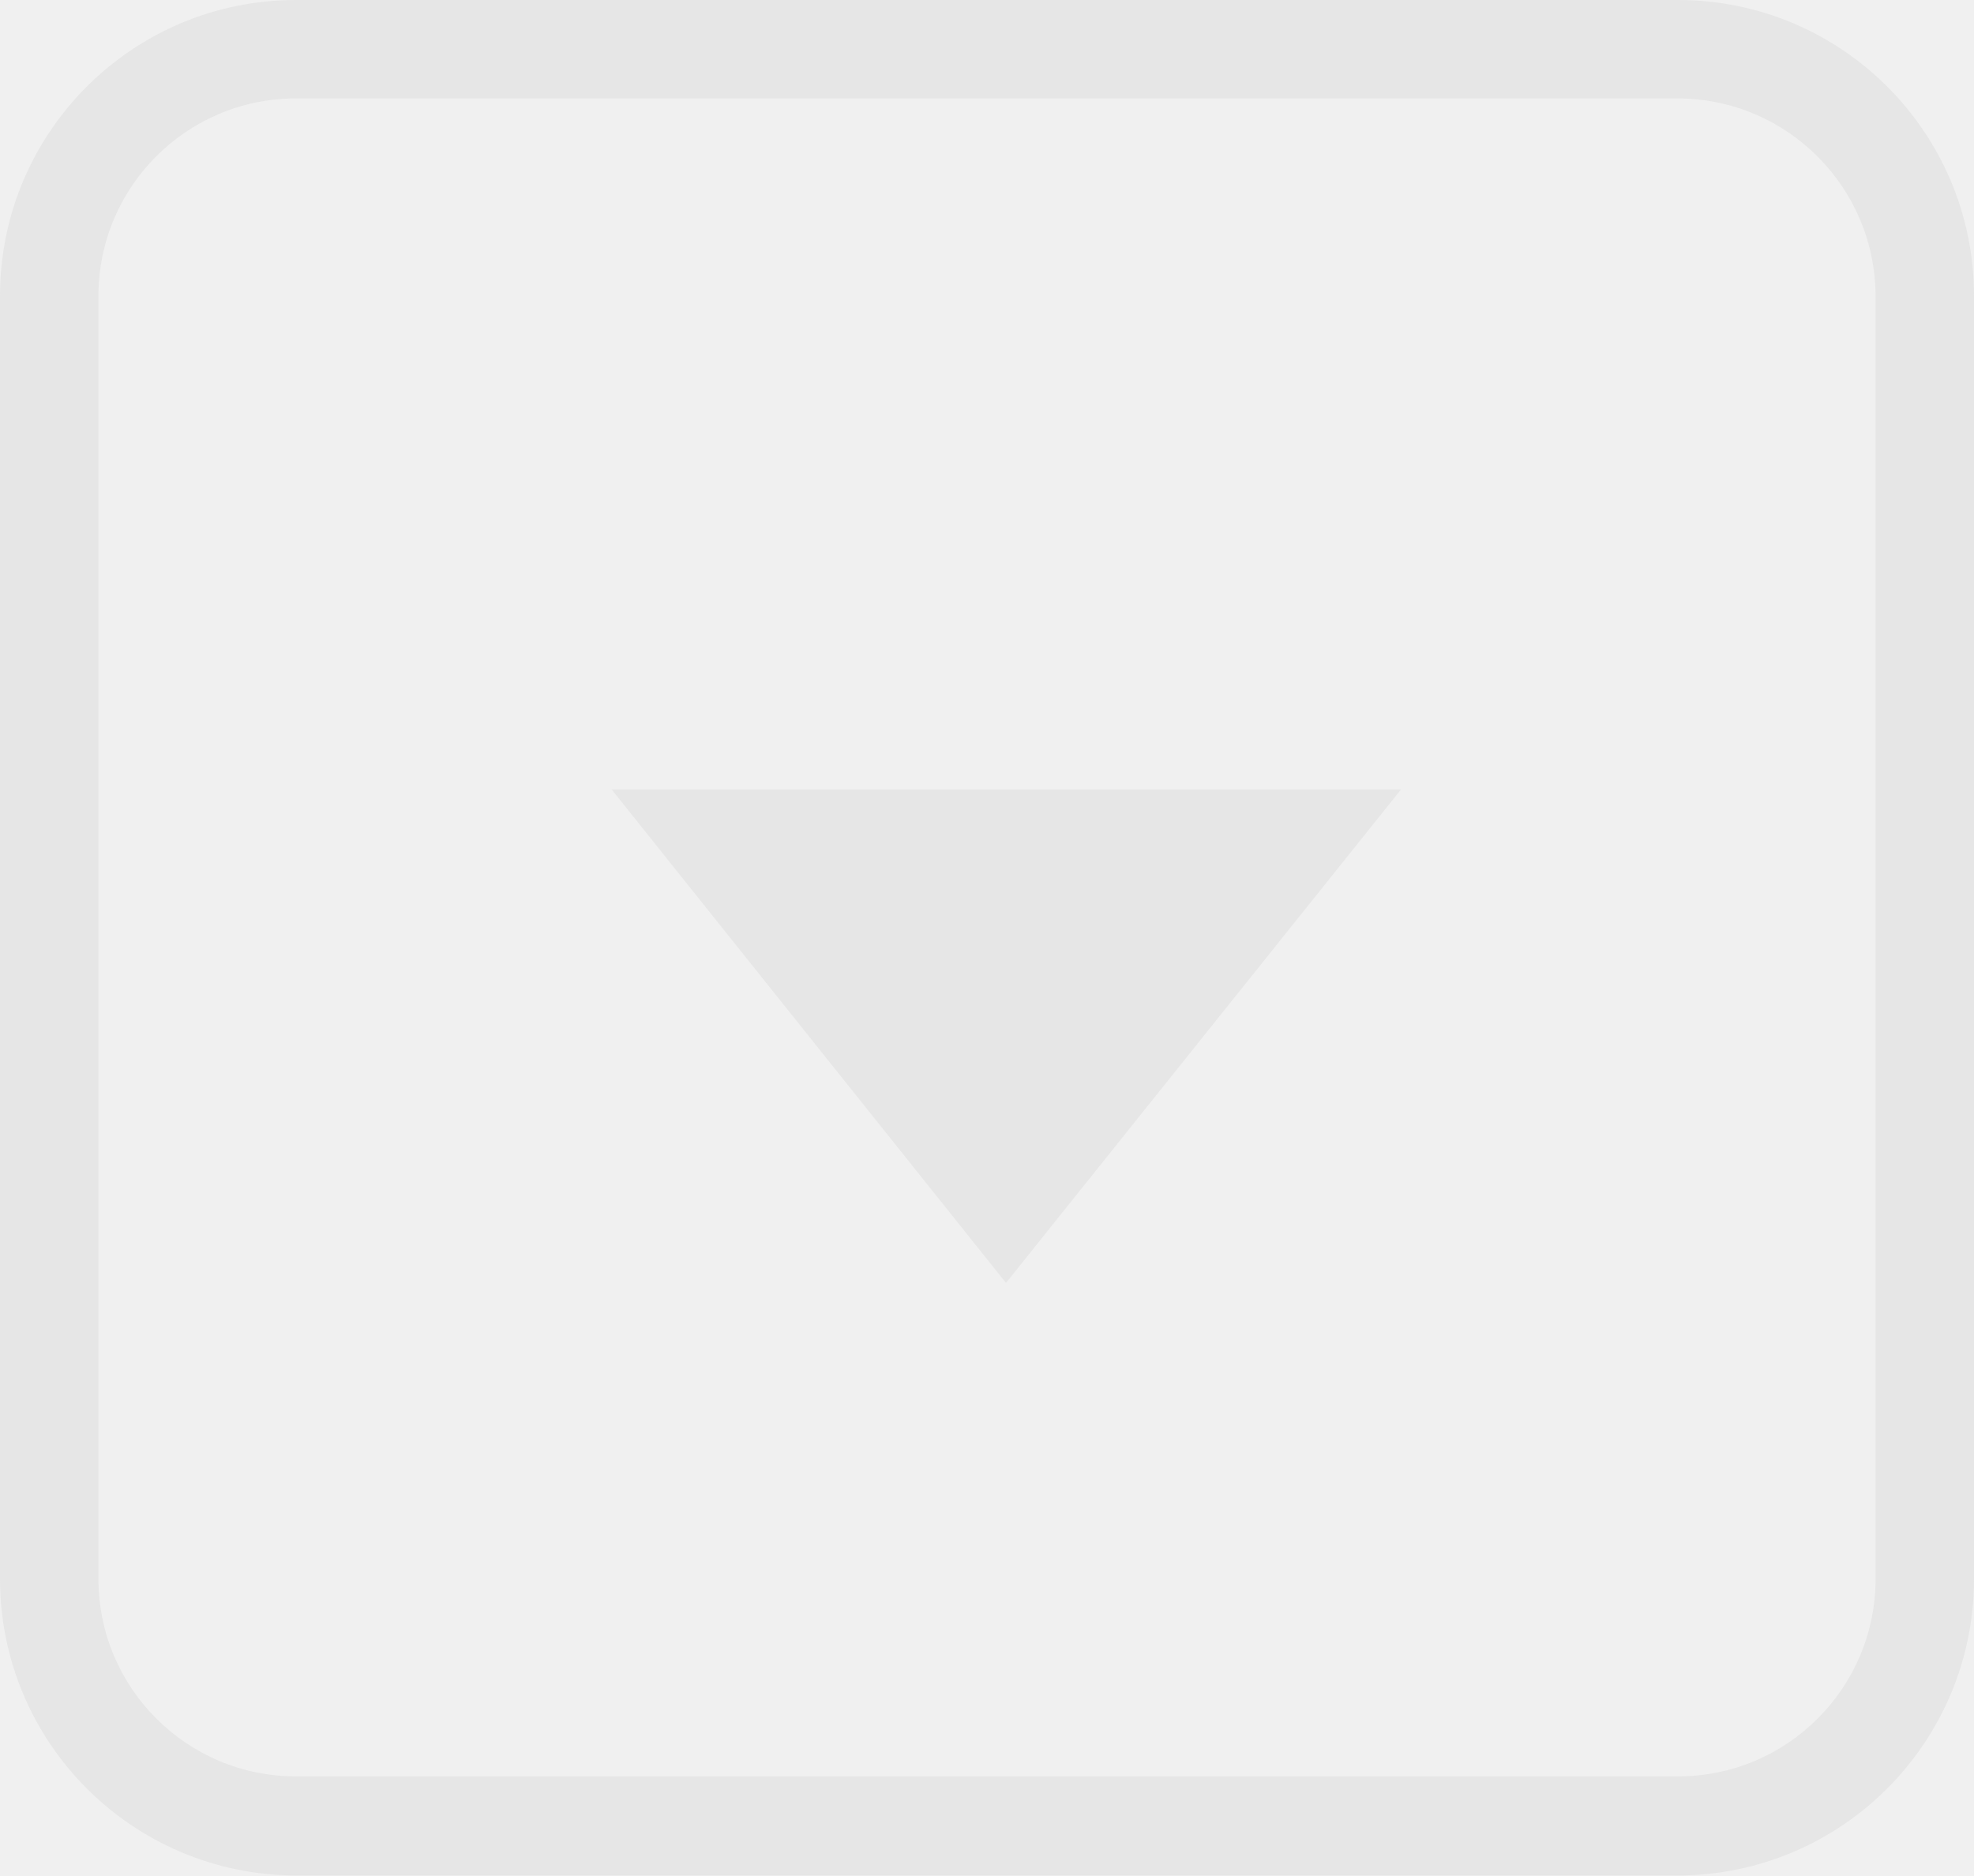
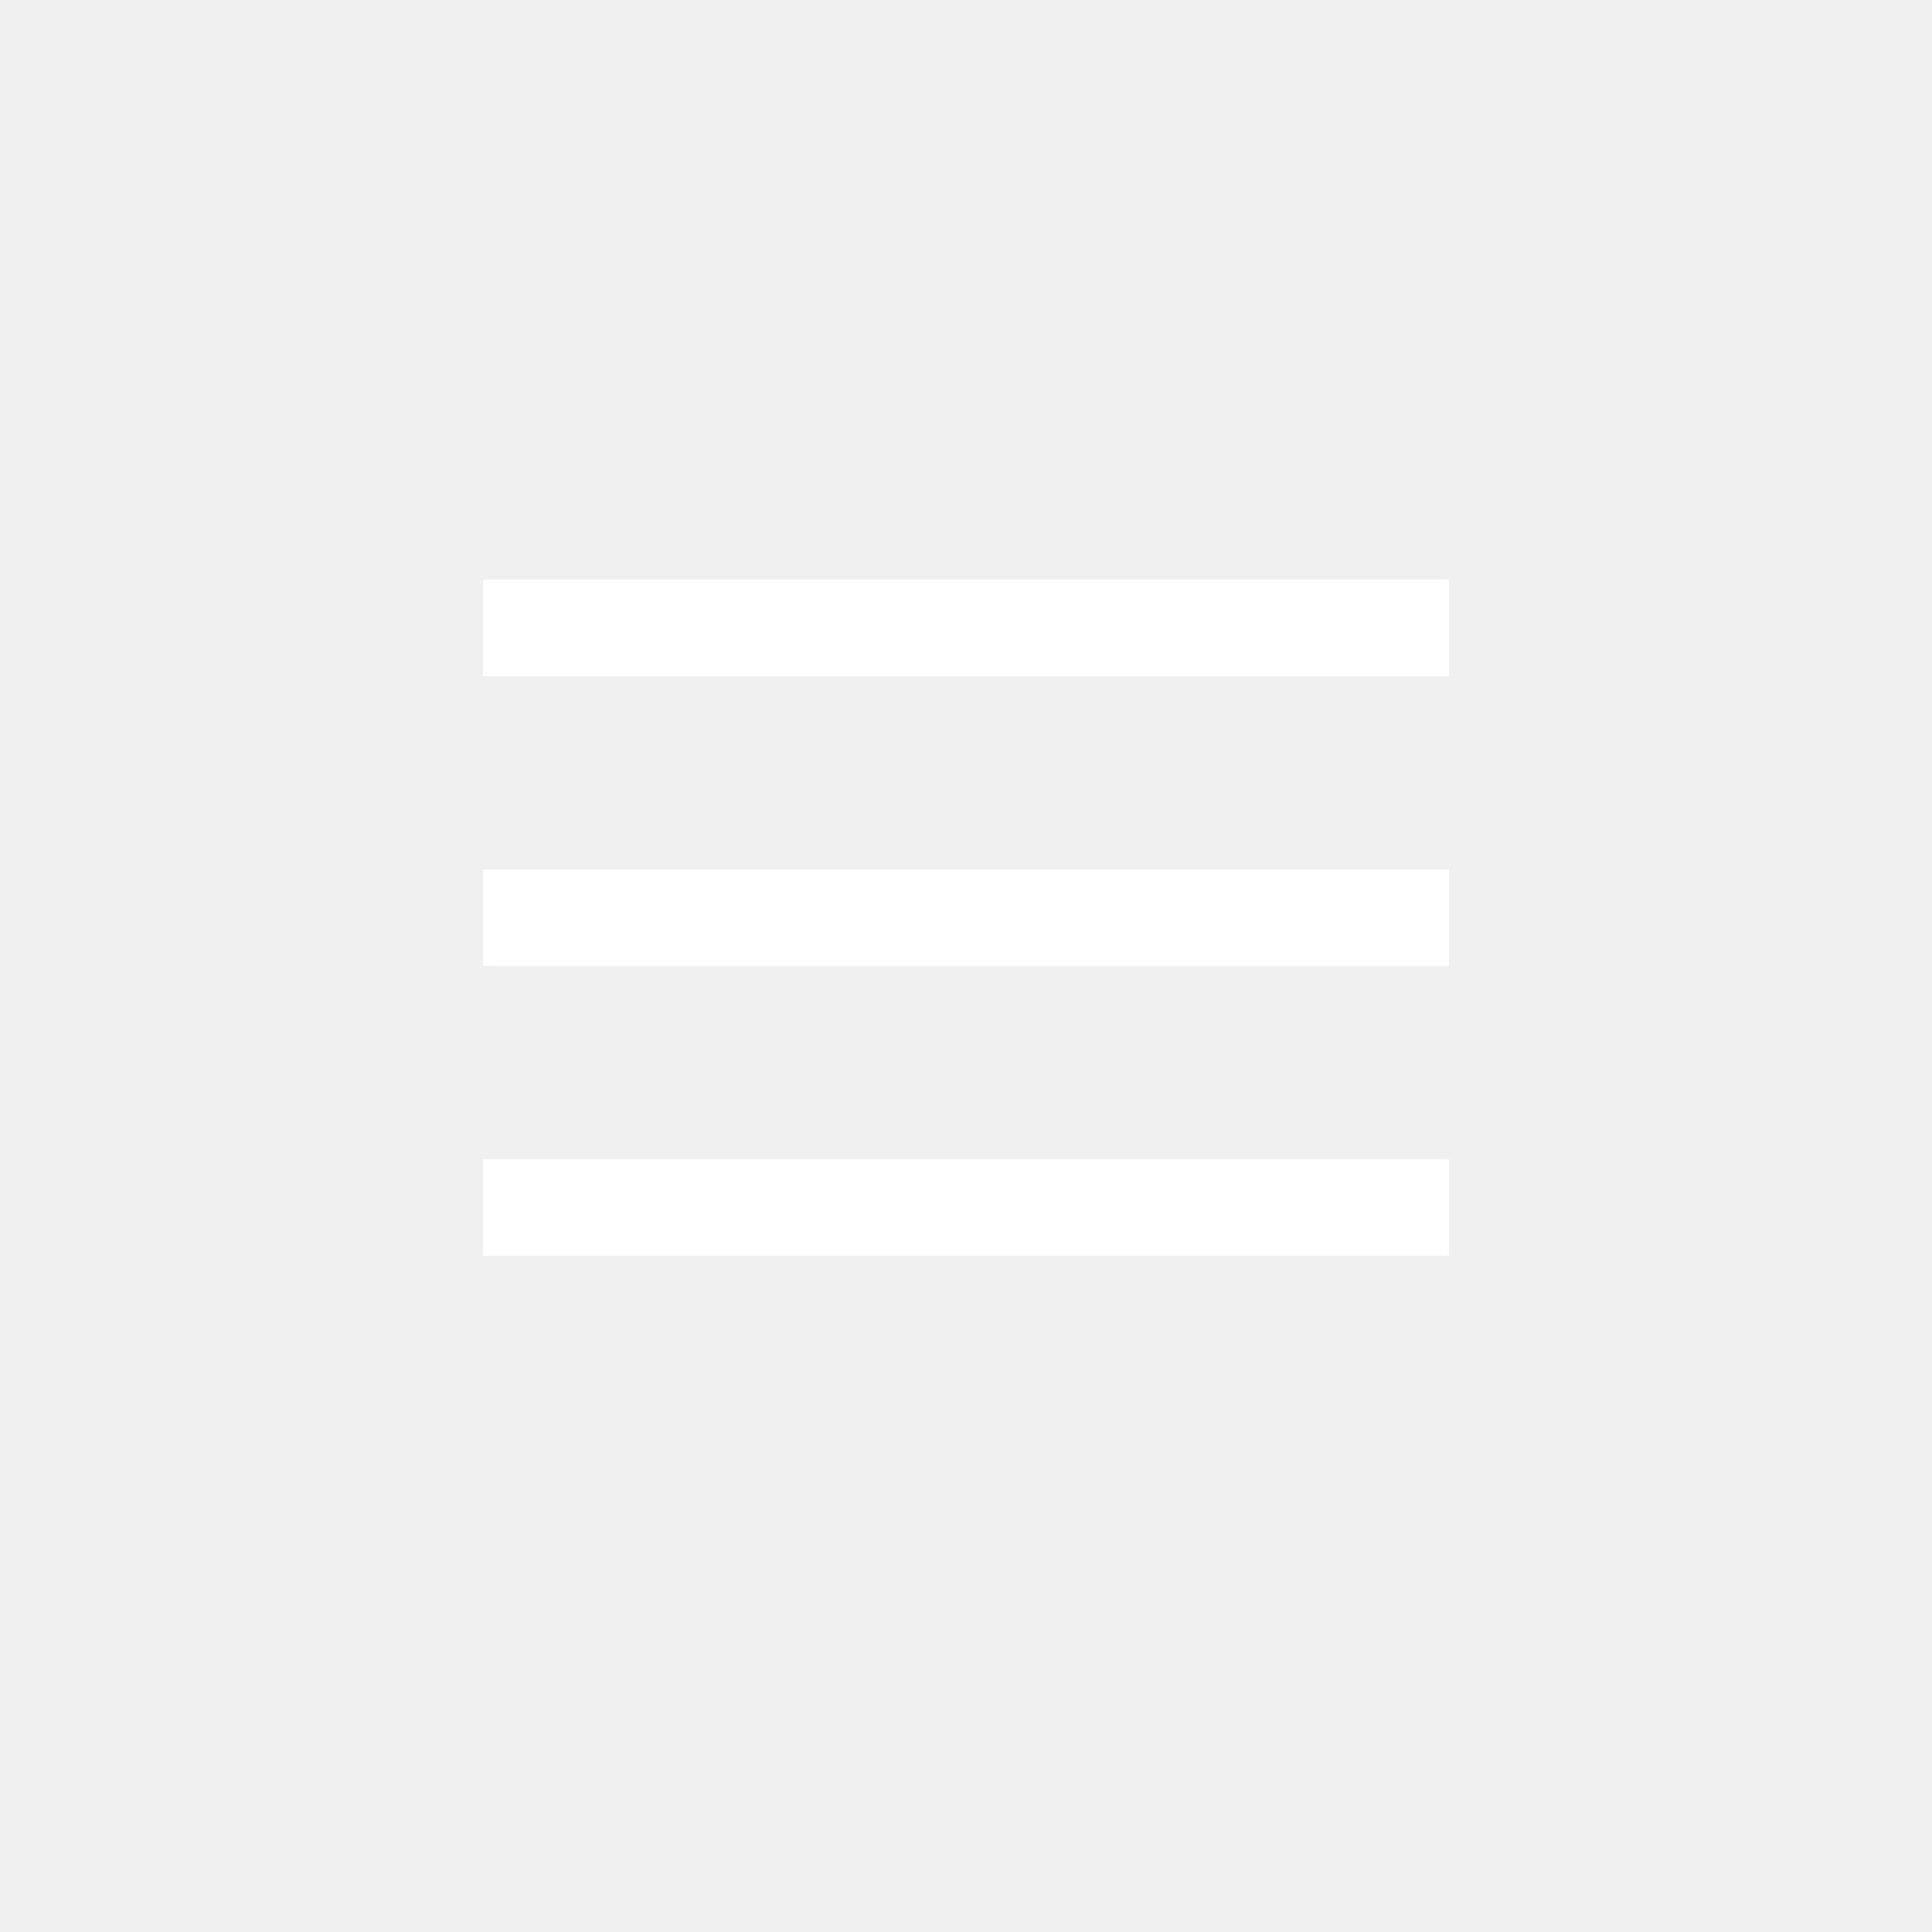
- <svg xmlns="http://www.w3.org/2000/svg" viewBox="0 0 29.08 27.63">
-   <defs>
-     <style>.cls-1,.cls-3{fill:#e6e6e6;}.cls-1,.cls-2{fill-rule:evenodd;}.cls-2{fill:none;}</style>
-   </defs>
+ <svg xmlns="http://www.w3.org/2000/svg" width="40" height="40" viewBox="0 0 40 40">
  <g id="Layer_2" data-name="Layer 2">
    <g id="header">
-       <g id="Dropdown_over">
-         <path class="cls-1" d="M29.08,23.26h0V4.36A4.36,4.36,0,0,0,24.72,0H4.36A4.36,4.36,0,0,0,0,4.36v18.9H0a4.37,4.37,0,0,0,4.36,4.37H24.72A4.37,4.37,0,0,0,29.08,23.26ZM4.36,26.17a2.91,2.91,0,0,1-2.91-2.91V4.36A2.91,2.91,0,0,1,4.36,1.45H24.72a2.92,2.92,0,0,1,2.91,2.91v18.9a2.91,2.91,0,0,1-2.91,2.91Z" />
-         <path class="cls-2" d="M27.63,23.26V4.36a2.92,2.92,0,0,0-2.91-2.91H4.36A2.91,2.91,0,0,0,1.45,4.36h0v18.9h0a2.91,2.91,0,0,0,2.91,2.91H24.72A2.91,2.91,0,0,0,27.63,23.26Z" />
-         <polygon class="cls-3" points="9.01 11.63 20.64 11.63 14.82 18.9 9.01 11.63" />
-       </g>
+       <rect width="40" height="40" fill="none" />
+       <path d="M30,24v2H10V24Zm0-6v2H10V18Zm0-6v2H10V12Z" fill="#fff" fill-rule="evenodd" />
    </g>
  </g>
</svg>
